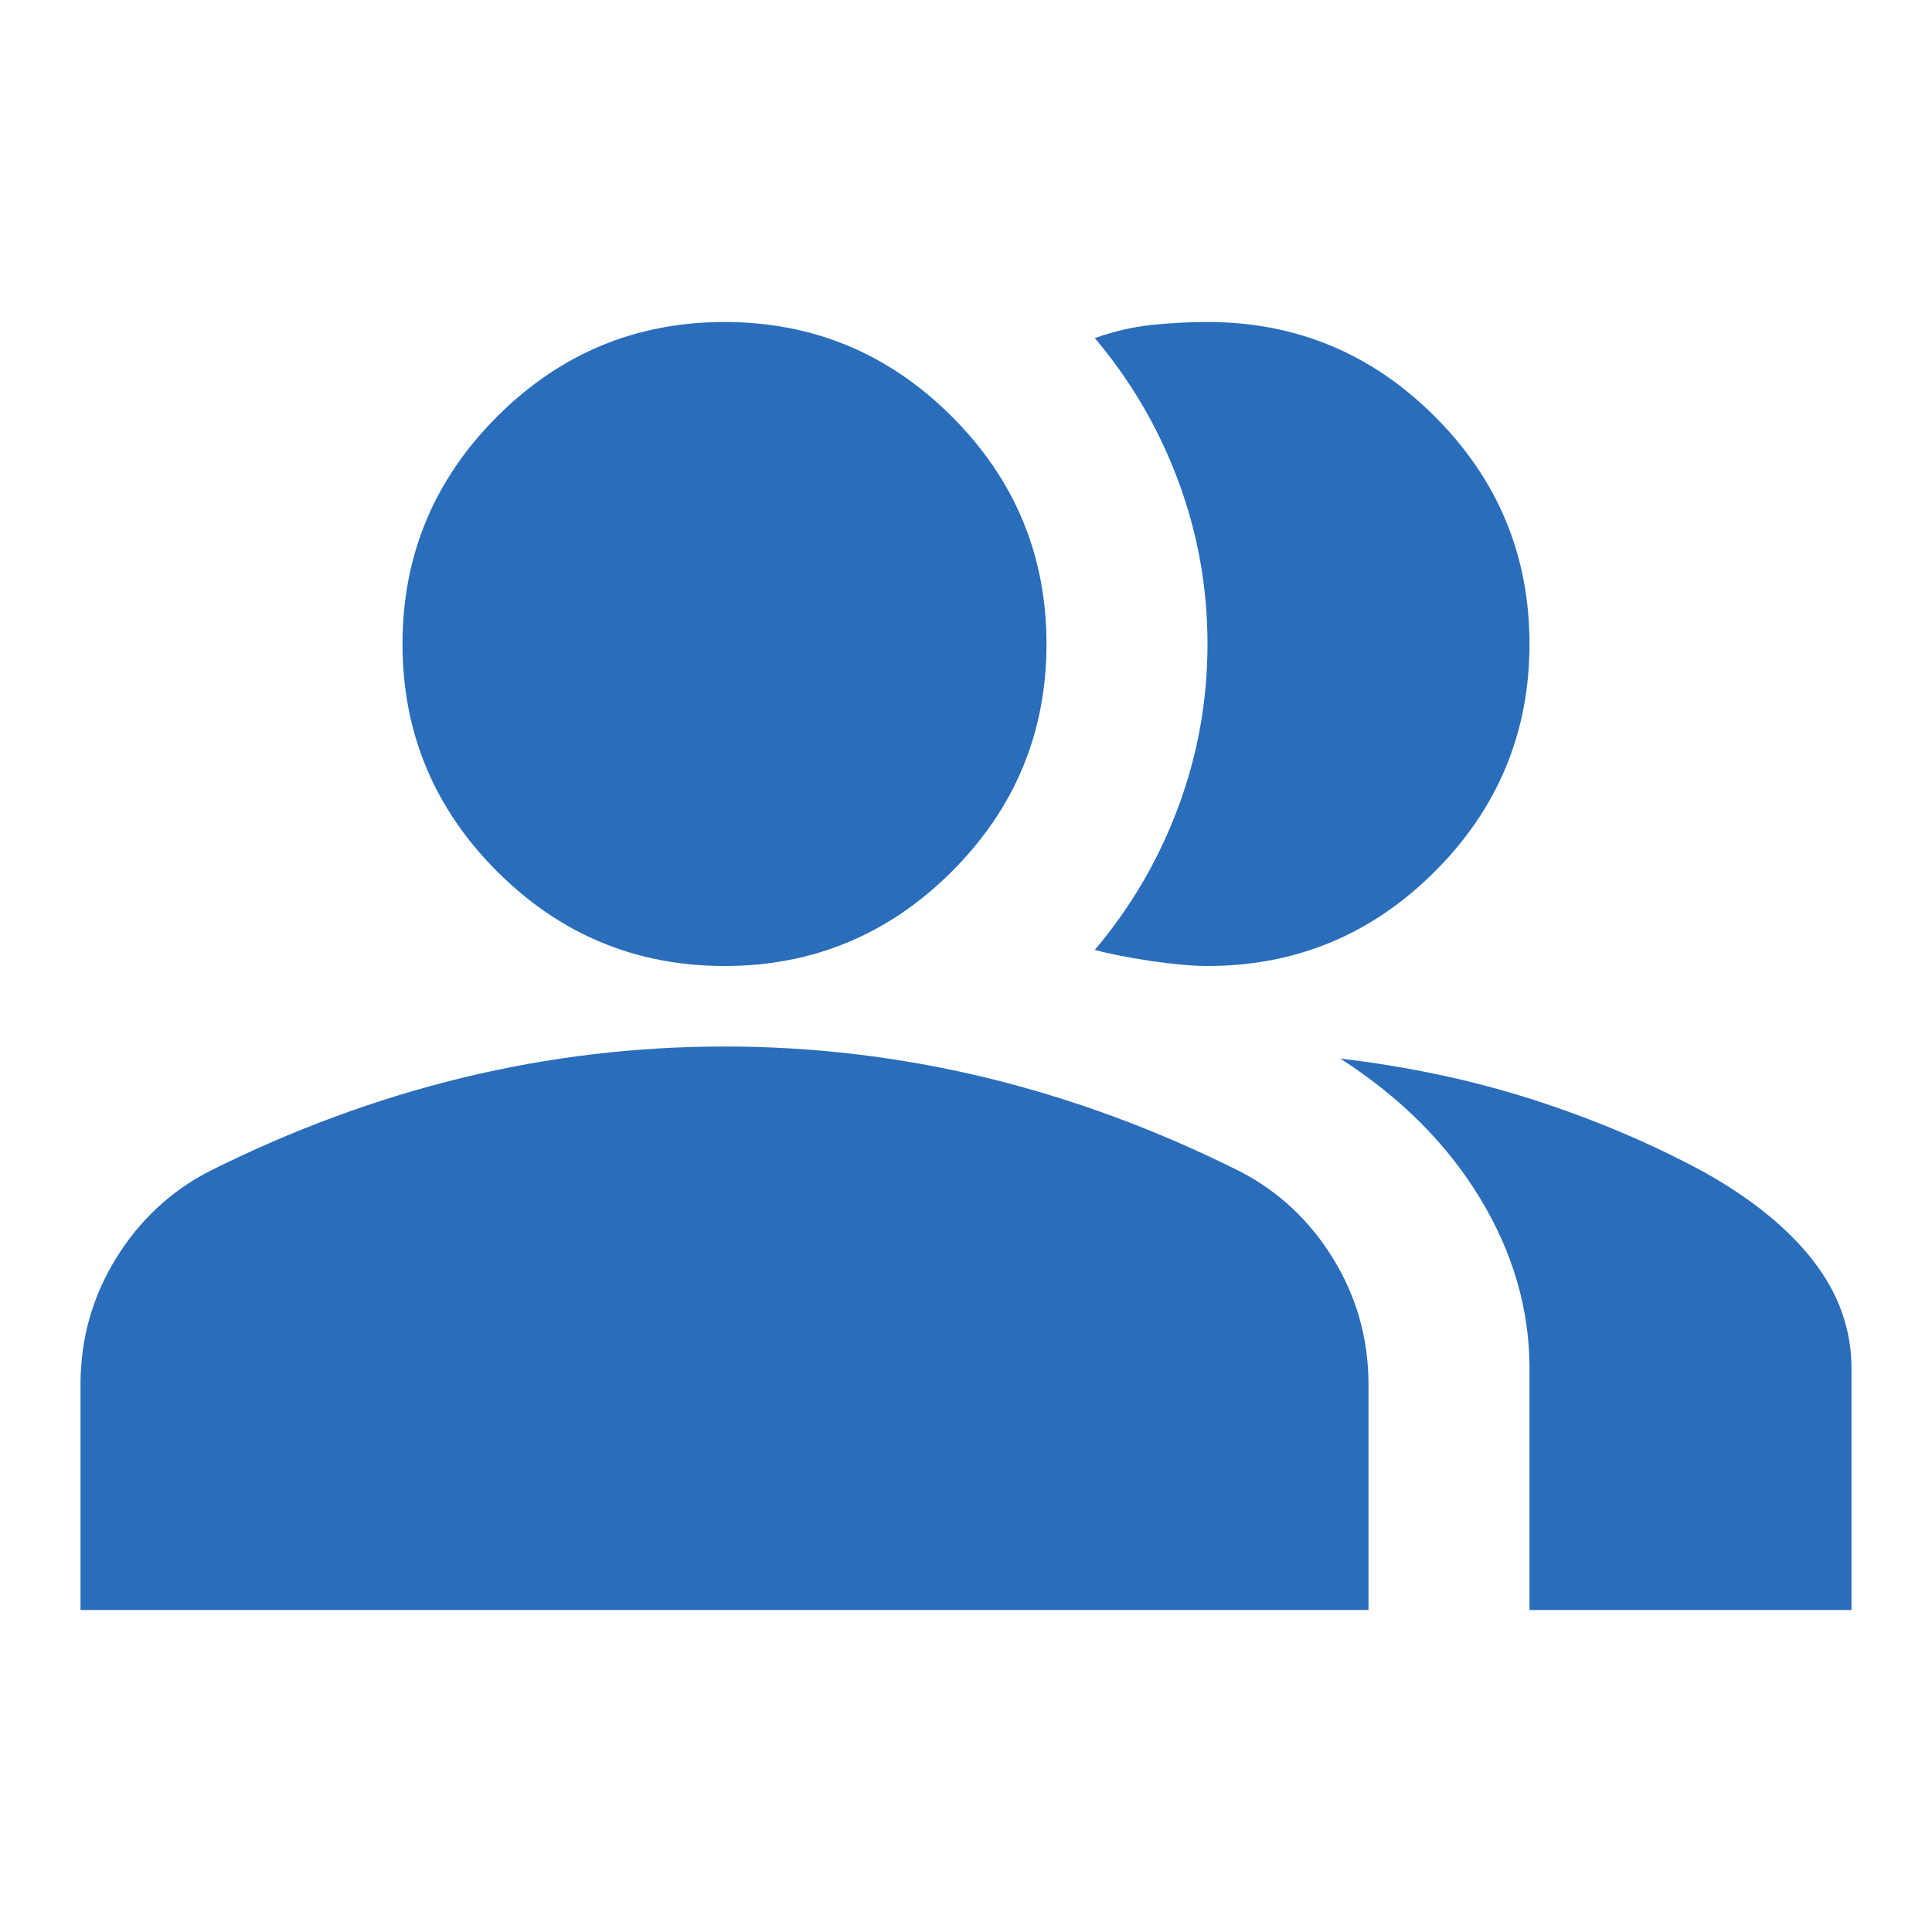
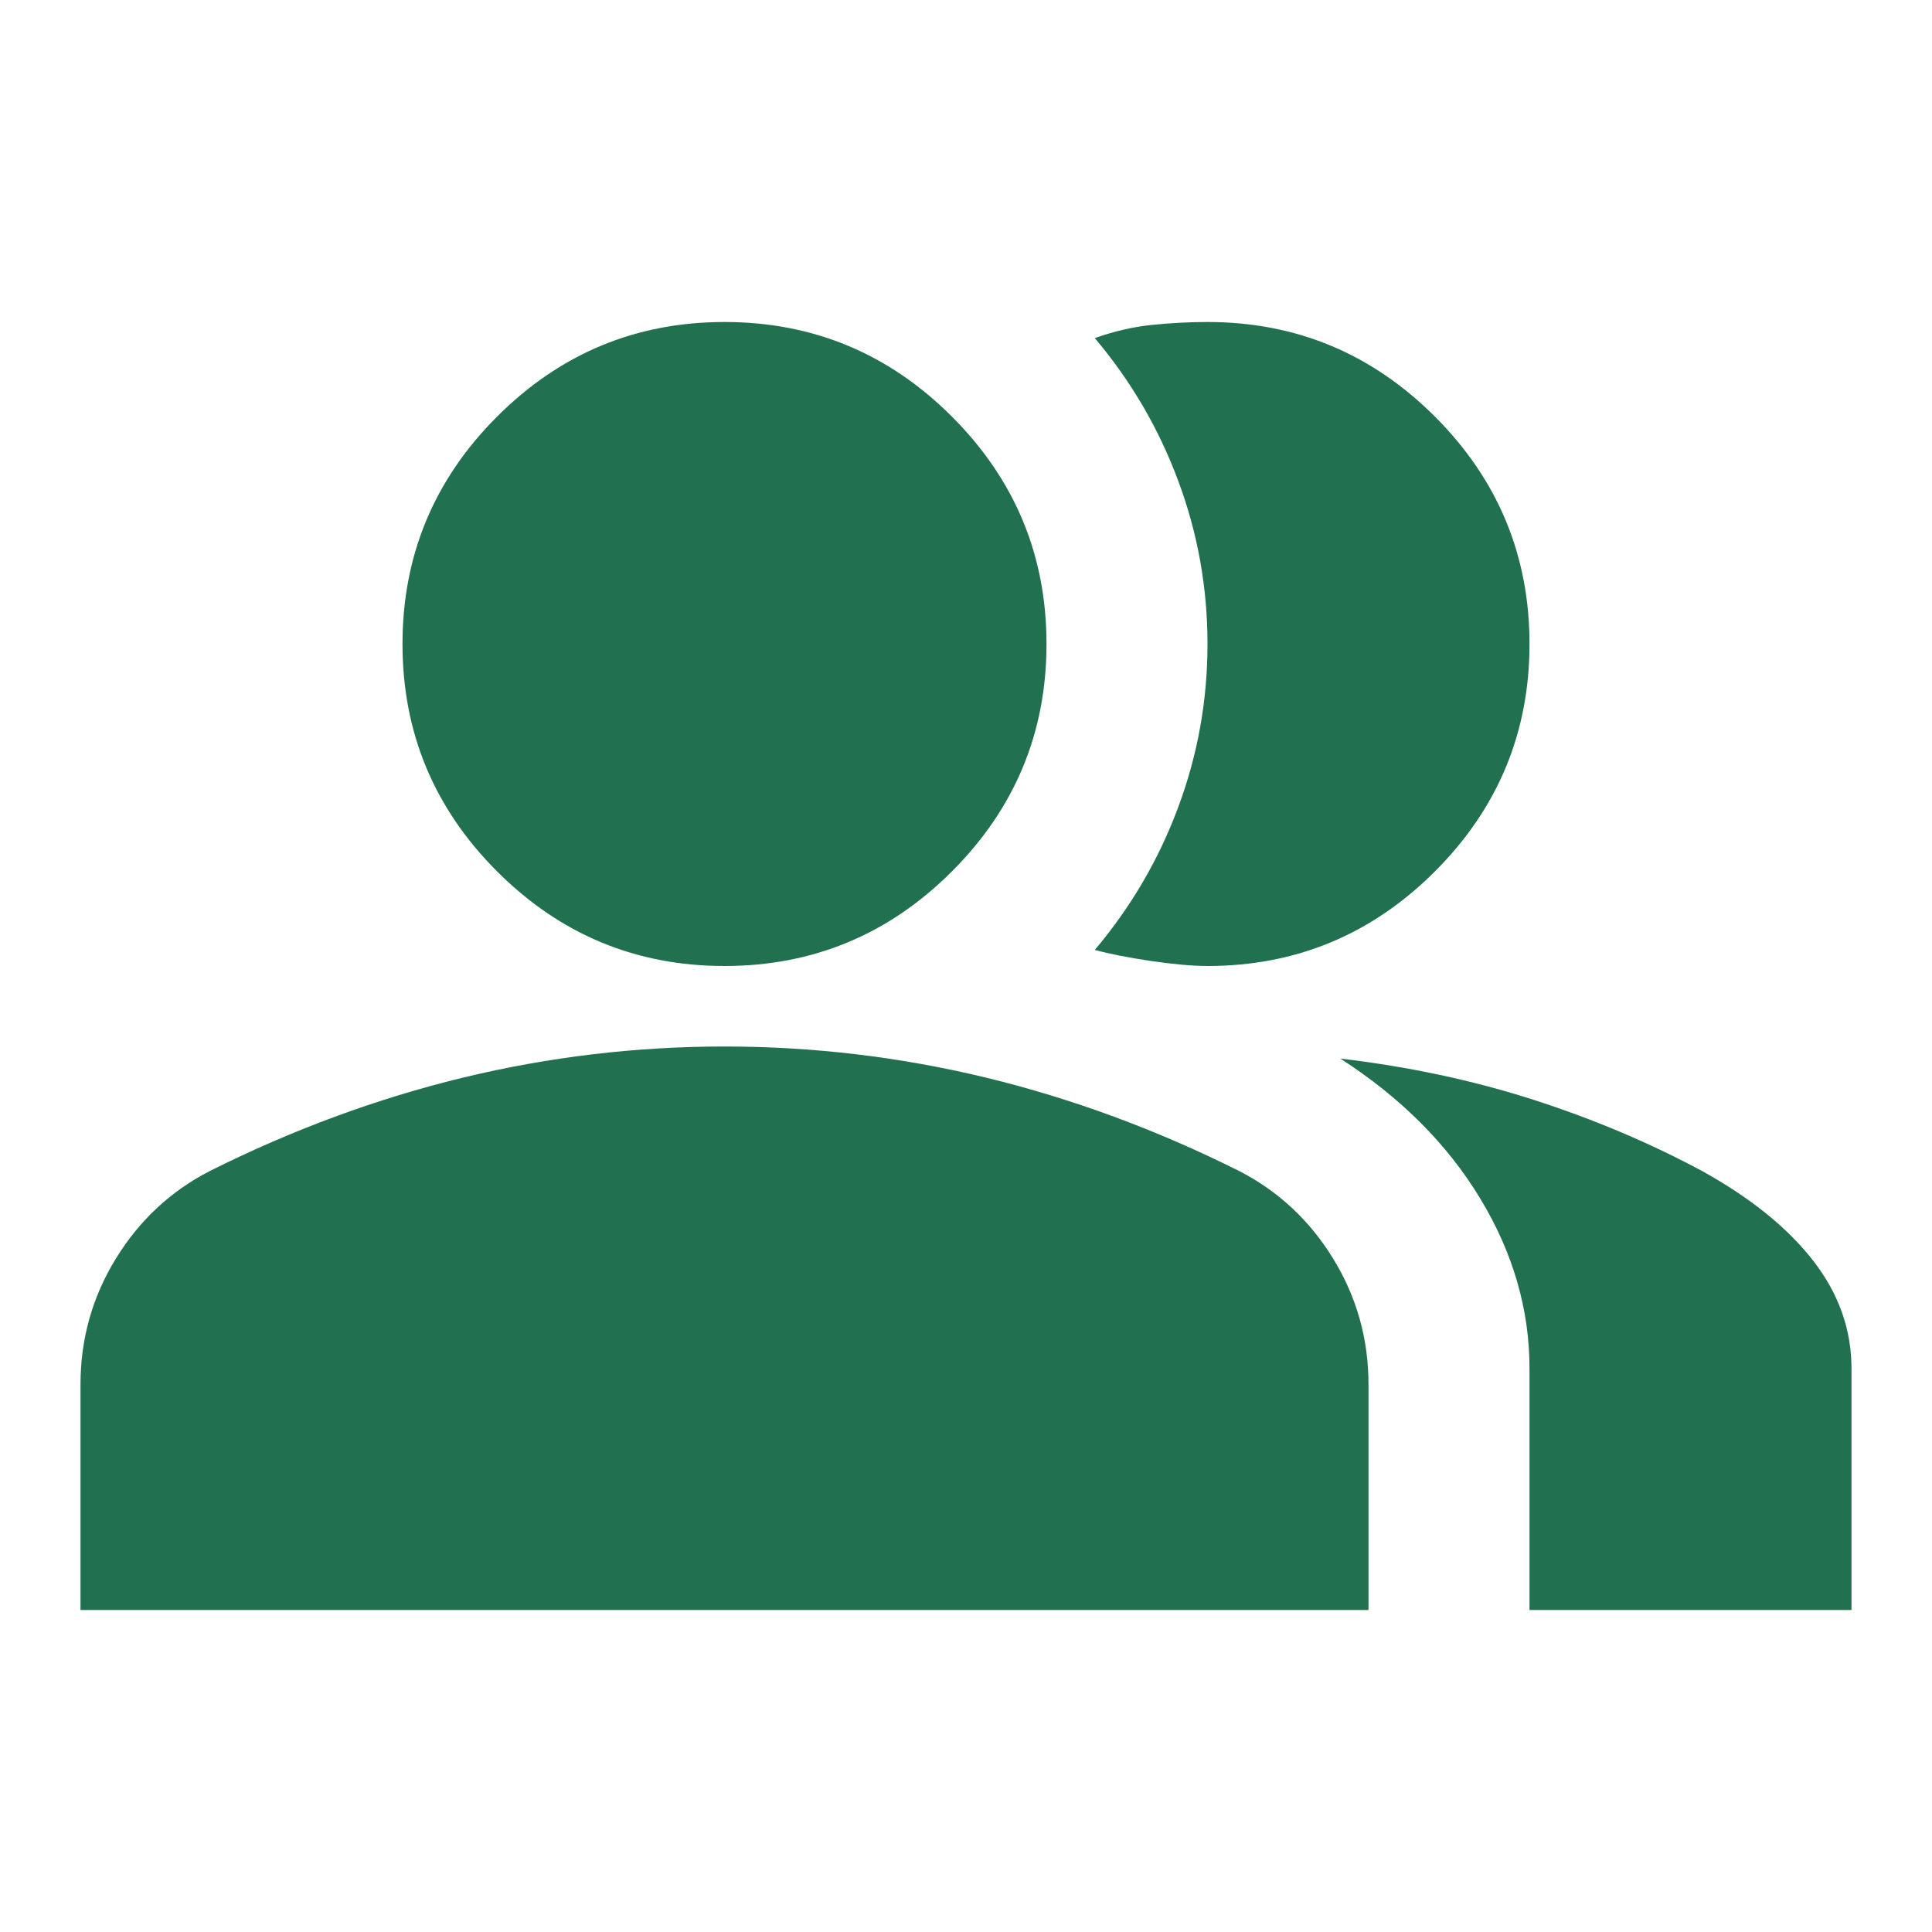
<svg xmlns="http://www.w3.org/2000/svg" width="24" height="24" viewBox="0 0 24 24" fill="none">
  <g id="Fill=On">
    <mask id="mask0_9_1745" style="mask-type:alpha" maskUnits="userSpaceOnUse" x="0" y="0" width="24" height="24">
      <rect id="Bounding box" width="24" height="24" fill="#D9D9D9" />
    </mask>
    <g mask="url(#mask0_9_1745)">
-       <path id="group" d="M1 20V17.2C1 16.633 1.146 16.113 1.438 15.637C1.729 15.162 2.117 14.8 2.6 14.55C3.633 14.033 4.683 13.646 5.75 13.387C6.817 13.129 7.9 13 9 13C10.1 13 11.183 13.129 12.25 13.387C13.317 13.646 14.367 14.033 15.4 14.55C15.883 14.8 16.271 15.162 16.562 15.637C16.854 16.113 17 16.633 17 17.2V20H1ZM19 20V17C19 16.267 18.796 15.562 18.387 14.887C17.979 14.213 17.4 13.633 16.65 13.15C17.5 13.25 18.3 13.421 19.05 13.662C19.8 13.904 20.5 14.2 21.15 14.55C21.75 14.883 22.208 15.254 22.525 15.662C22.842 16.071 23 16.517 23 17V20H19ZM9 12C7.9 12 6.958 11.608 6.175 10.825C5.392 10.042 5 9.1 5 8C5 6.9 5.392 5.958 6.175 5.175C6.958 4.392 7.9 4 9 4C10.1 4 11.042 4.392 11.825 5.175C12.608 5.958 13 6.9 13 8C13 9.1 12.608 10.042 11.825 10.825C11.042 11.608 10.1 12 9 12ZM19 8C19 9.1 18.608 10.042 17.825 10.825C17.042 11.608 16.1 12 15 12C14.817 12 14.583 11.979 14.3 11.938C14.017 11.896 13.783 11.85 13.6 11.8C14.05 11.267 14.396 10.675 14.637 10.025C14.879 9.375 15 8.7 15 8C15 7.3 14.879 6.625 14.637 5.975C14.396 5.325 14.05 4.733 13.6 4.2C13.833 4.117 14.067 4.062 14.3 4.037C14.533 4.013 14.767 4 15 4C16.1 4 17.042 4.392 17.825 5.175C18.608 5.958 19 6.9 19 8Z" fill="#2A6EBB" />
+       <path id="group" d="M1 20V17.2C1 16.633 1.146 16.113 1.438 15.637C1.729 15.162 2.117 14.8 2.6 14.55C3.633 14.033 4.683 13.646 5.75 13.387C6.817 13.129 7.9 13 9 13C10.1 13 11.183 13.129 12.25 13.387C13.317 13.646 14.367 14.033 15.4 14.55C15.883 14.8 16.271 15.162 16.562 15.637C16.854 16.113 17 16.633 17 17.2V20H1ZM19 20V17C19 16.267 18.796 15.562 18.387 14.887C17.979 14.213 17.4 13.633 16.65 13.15C17.5 13.25 18.3 13.421 19.05 13.662C19.8 13.904 20.5 14.2 21.15 14.55C21.75 14.883 22.208 15.254 22.525 15.662C22.842 16.071 23 16.517 23 17V20H19ZM9 12C7.9 12 6.958 11.608 6.175 10.825C5.392 10.042 5 9.1 5 8C5 6.9 5.392 5.958 6.175 5.175C6.958 4.392 7.9 4 9 4C10.1 4 11.042 4.392 11.825 5.175C12.608 5.958 13 6.9 13 8C13 9.1 12.608 10.042 11.825 10.825C11.042 11.608 10.1 12 9 12ZM19 8C19 9.1 18.608 10.042 17.825 10.825C17.042 11.608 16.1 12 15 12C14.817 12 14.583 11.979 14.3 11.938C14.017 11.896 13.783 11.85 13.6 11.8C14.05 11.267 14.396 10.675 14.637 10.025C14.879 9.375 15 8.7 15 8C15 7.3 14.879 6.625 14.637 5.975C14.396 5.325 14.05 4.733 13.6 4.2C13.833 4.117 14.067 4.062 14.3 4.037C14.533 4.013 14.767 4 15 4C16.1 4 17.042 4.392 17.825 5.175C18.608 5.958 19 6.9 19 8Z" fill="#217151" />
    </g>
  </g>
</svg>
